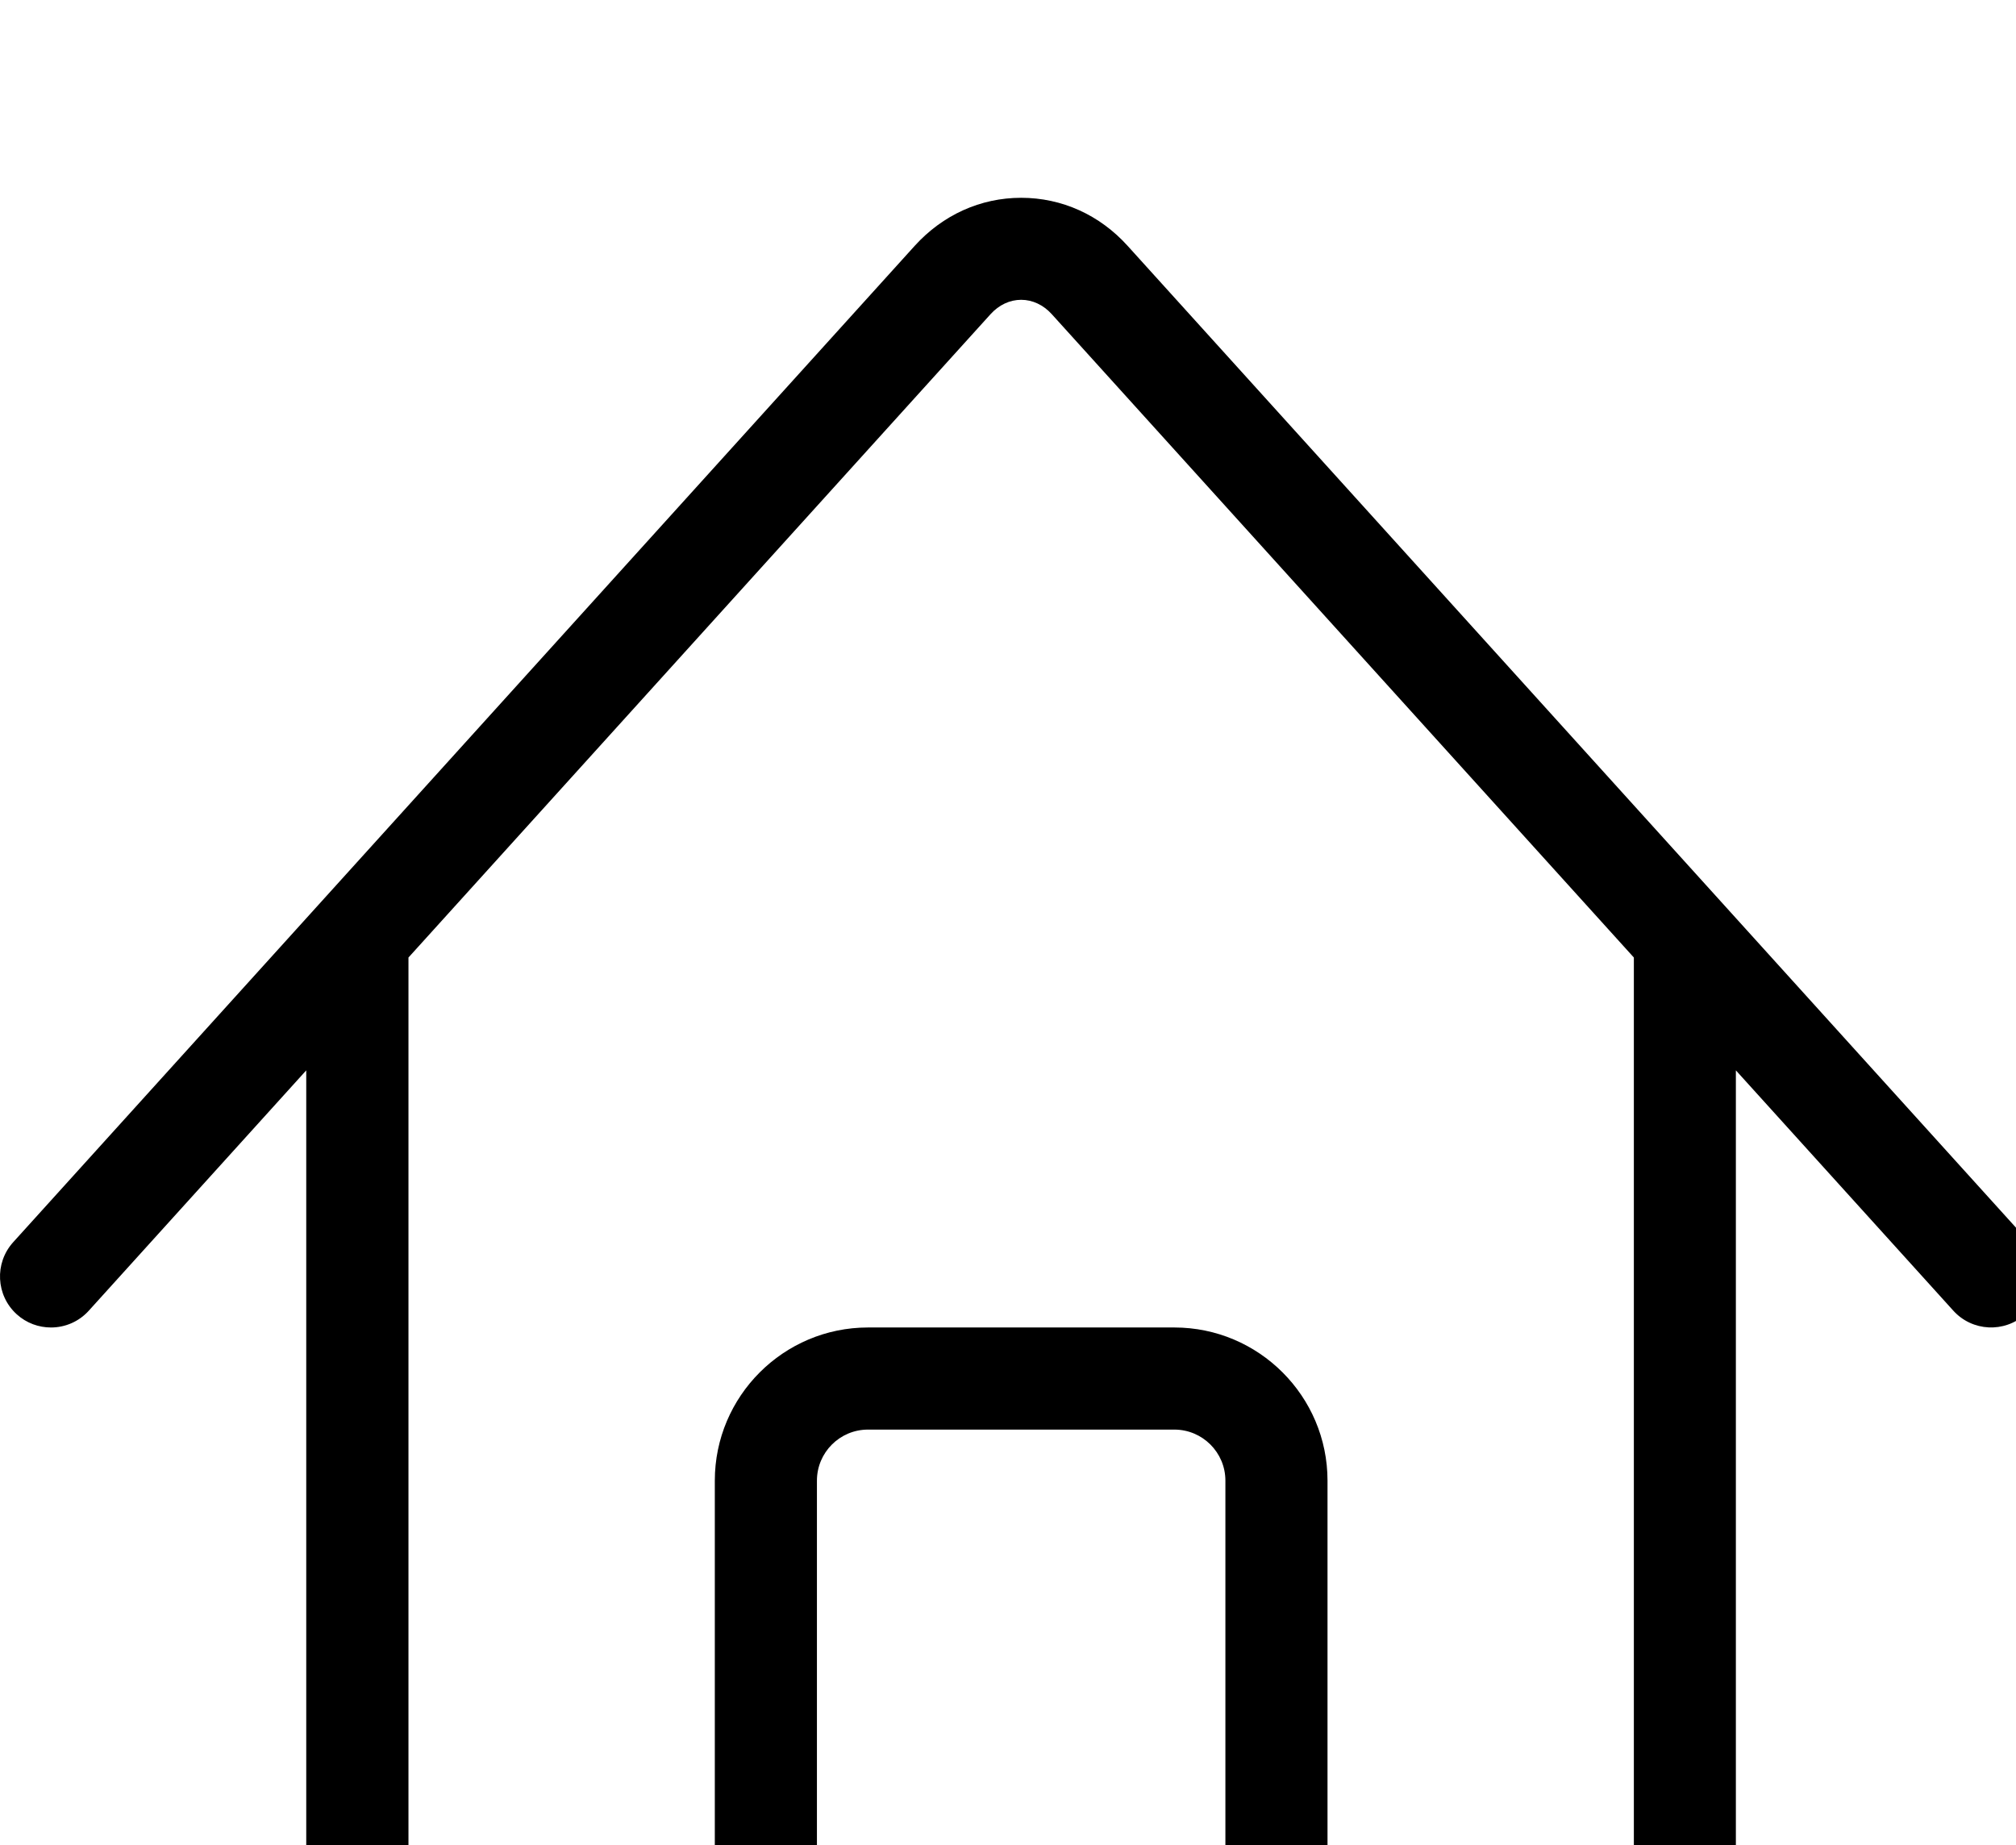
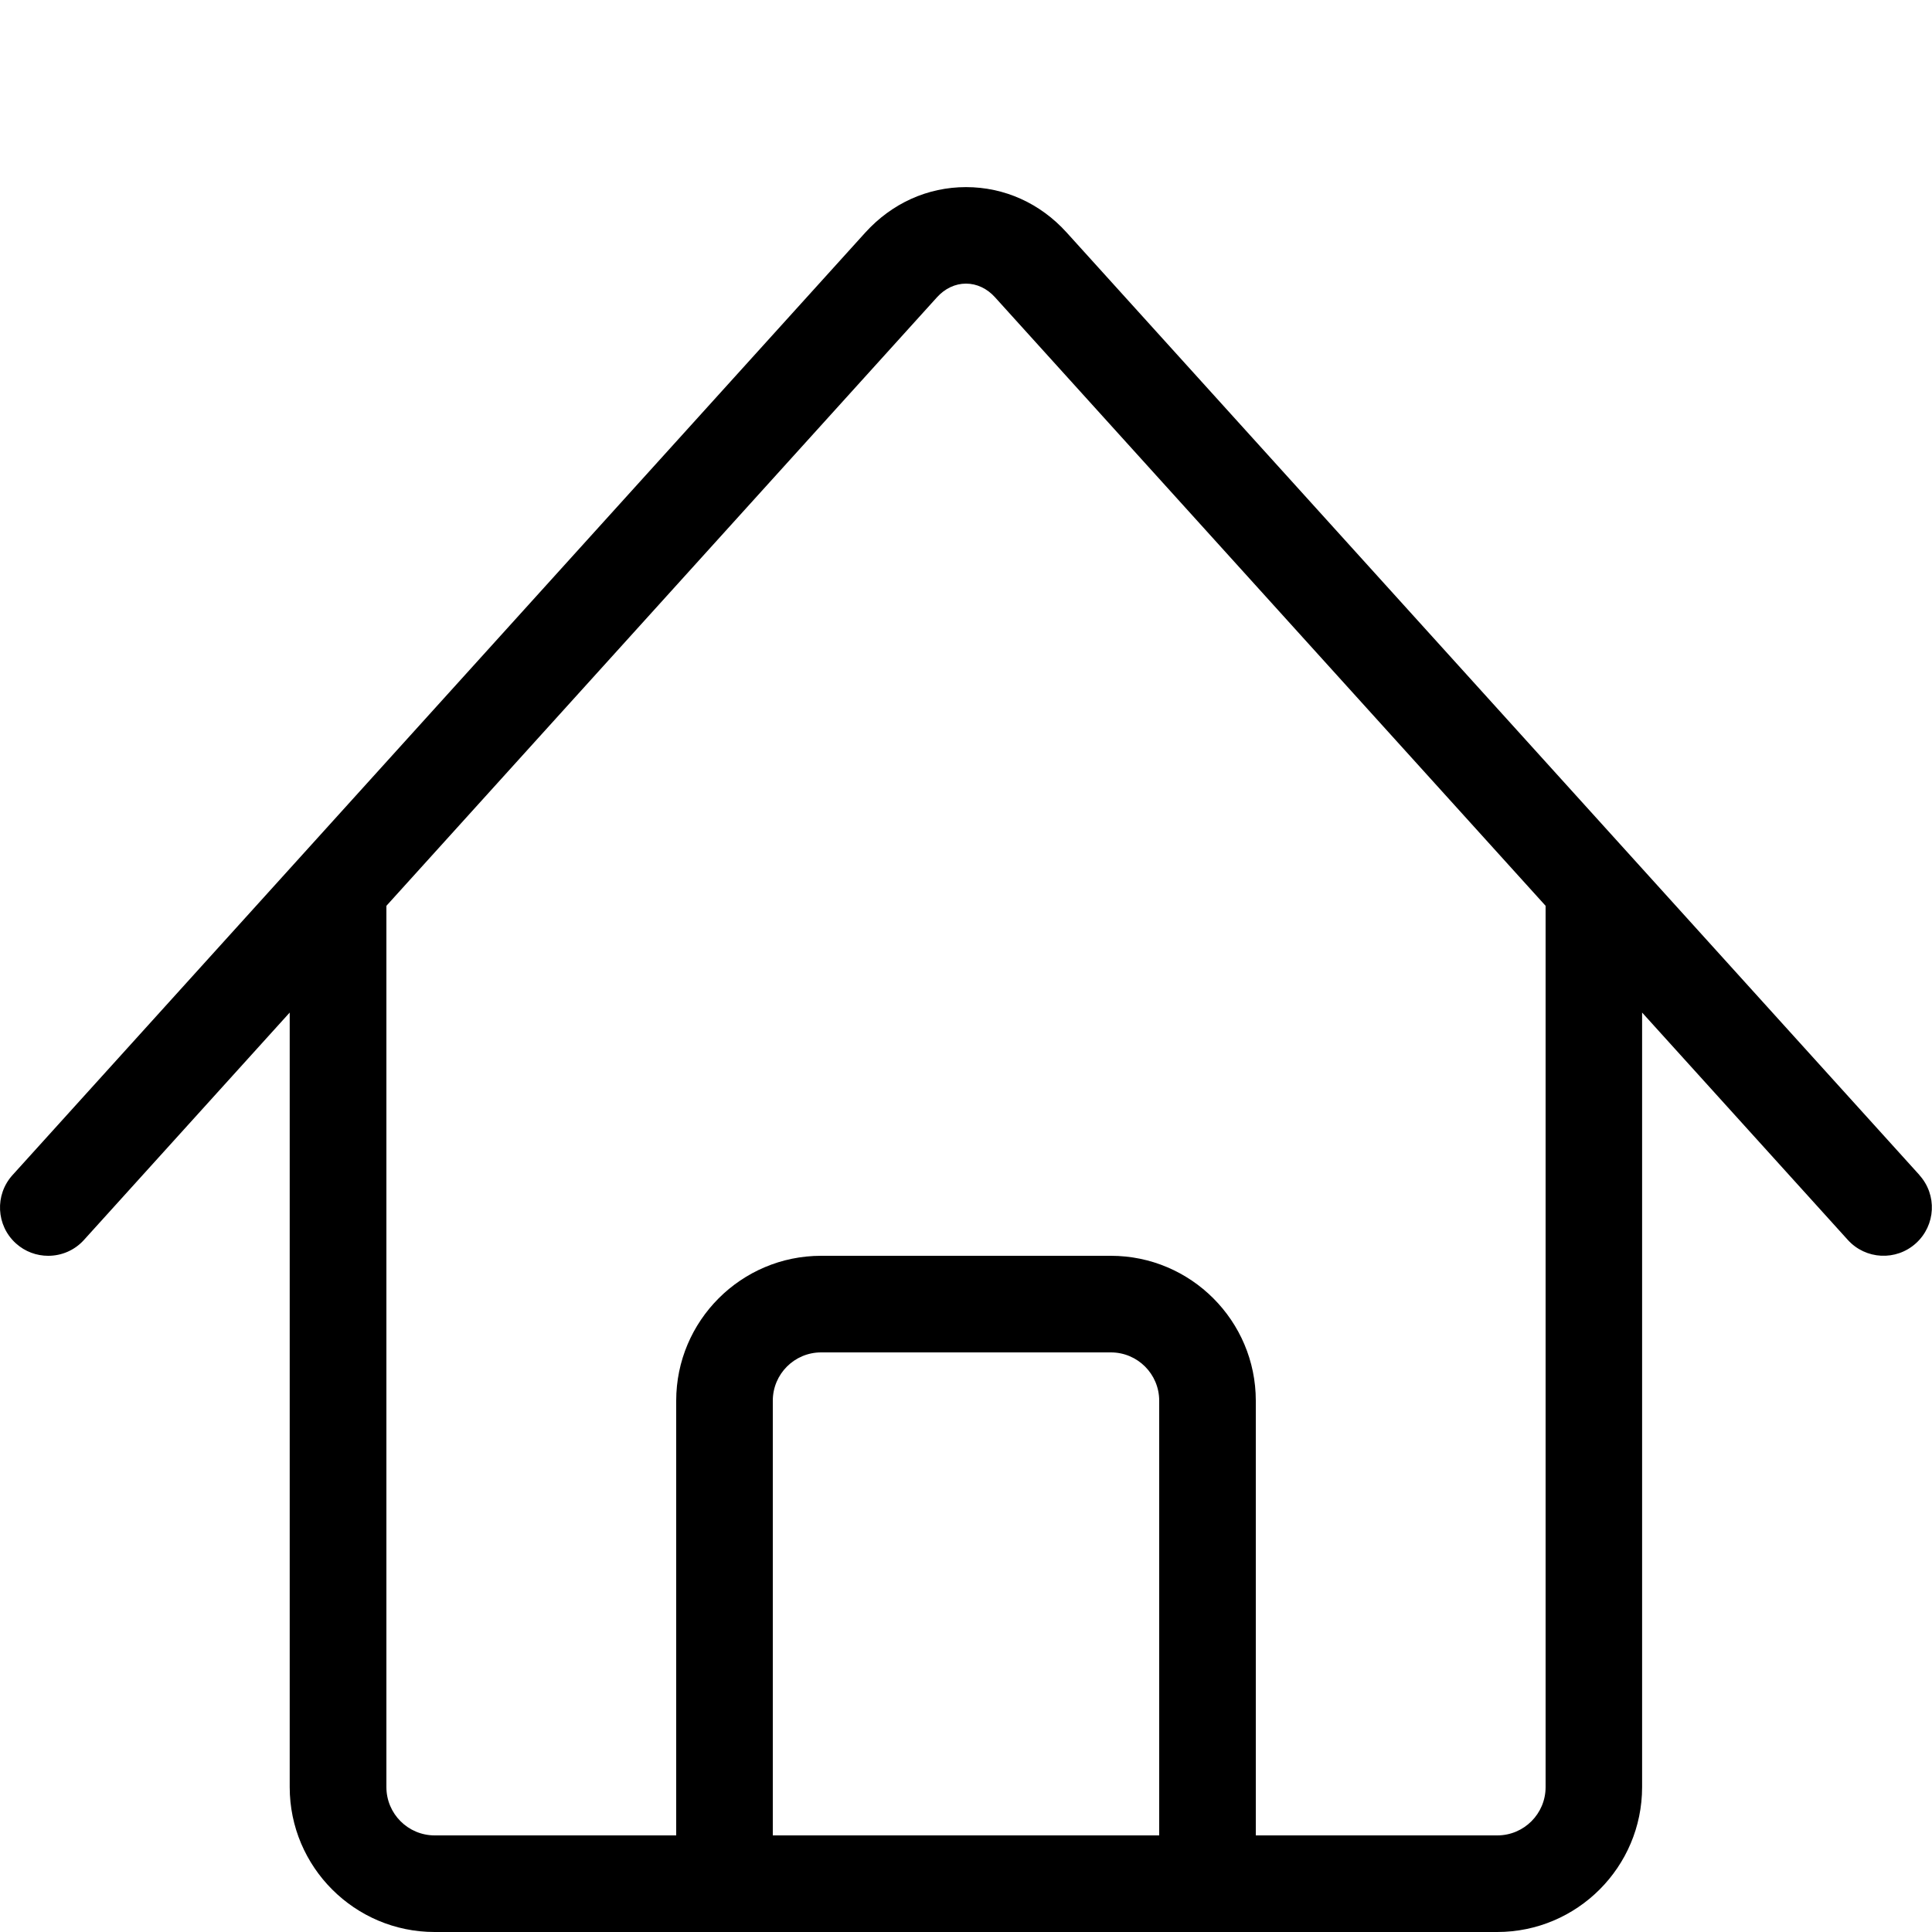
- <svg xmlns="http://www.w3.org/2000/svg">
+ <svg xmlns="http://www.w3.org/2000/svg" viewBox="0 0 20 20">
  <g fill="#000">
-     <g id="home" viewBox="0 0 20 20">
+     <g id="home">
      <path d="M19.871 12.165l-8.829-9.758c-0.274-0.303-0.644-0.47-1.042-0.47-0 0 0 0 0 0-0.397 0-0.767 0.167-1.042 0.47l-8.829 9.758c-0.185 0.205-0.169 0.521 0.035 0.706 0.096 0.087 0.216 0.129 0.335 0.129 0.136 0 0.272-0.055 0.371-0.165l2.129-2.353v8.018c0 0.827 0.673 1.5 1.5 1.5h11c0.827 0 1.5-0.673 1.5-1.5v-8.018l2.129 2.353c0.185 0.205 0.501 0.221 0.706 0.035s0.221-0.501 0.035-0.706zM12 19h-4v-4.5c0-0.276 0.224-0.5 0.5-0.5h3c0.276 0 0.5 0.224 0.5 0.5v4.5zM16 18.5c0 0.276-0.224 0.5-0.5 0.5h-2.5v-4.5c0-0.827-0.673-1.5-1.5-1.5h-3c-0.827 0-1.5 0.673-1.5 1.5v4.5h-2.5c-0.276 0-0.5-0.224-0.5-0.5v-9.123l5.7-6.3c0.082-0.091 0.189-0.141 0.3-0.141s0.218 0.050 0.3 0.141l5.7 6.3v9.123z" stroke="none" />
    </g>
  </g>
</svg>
